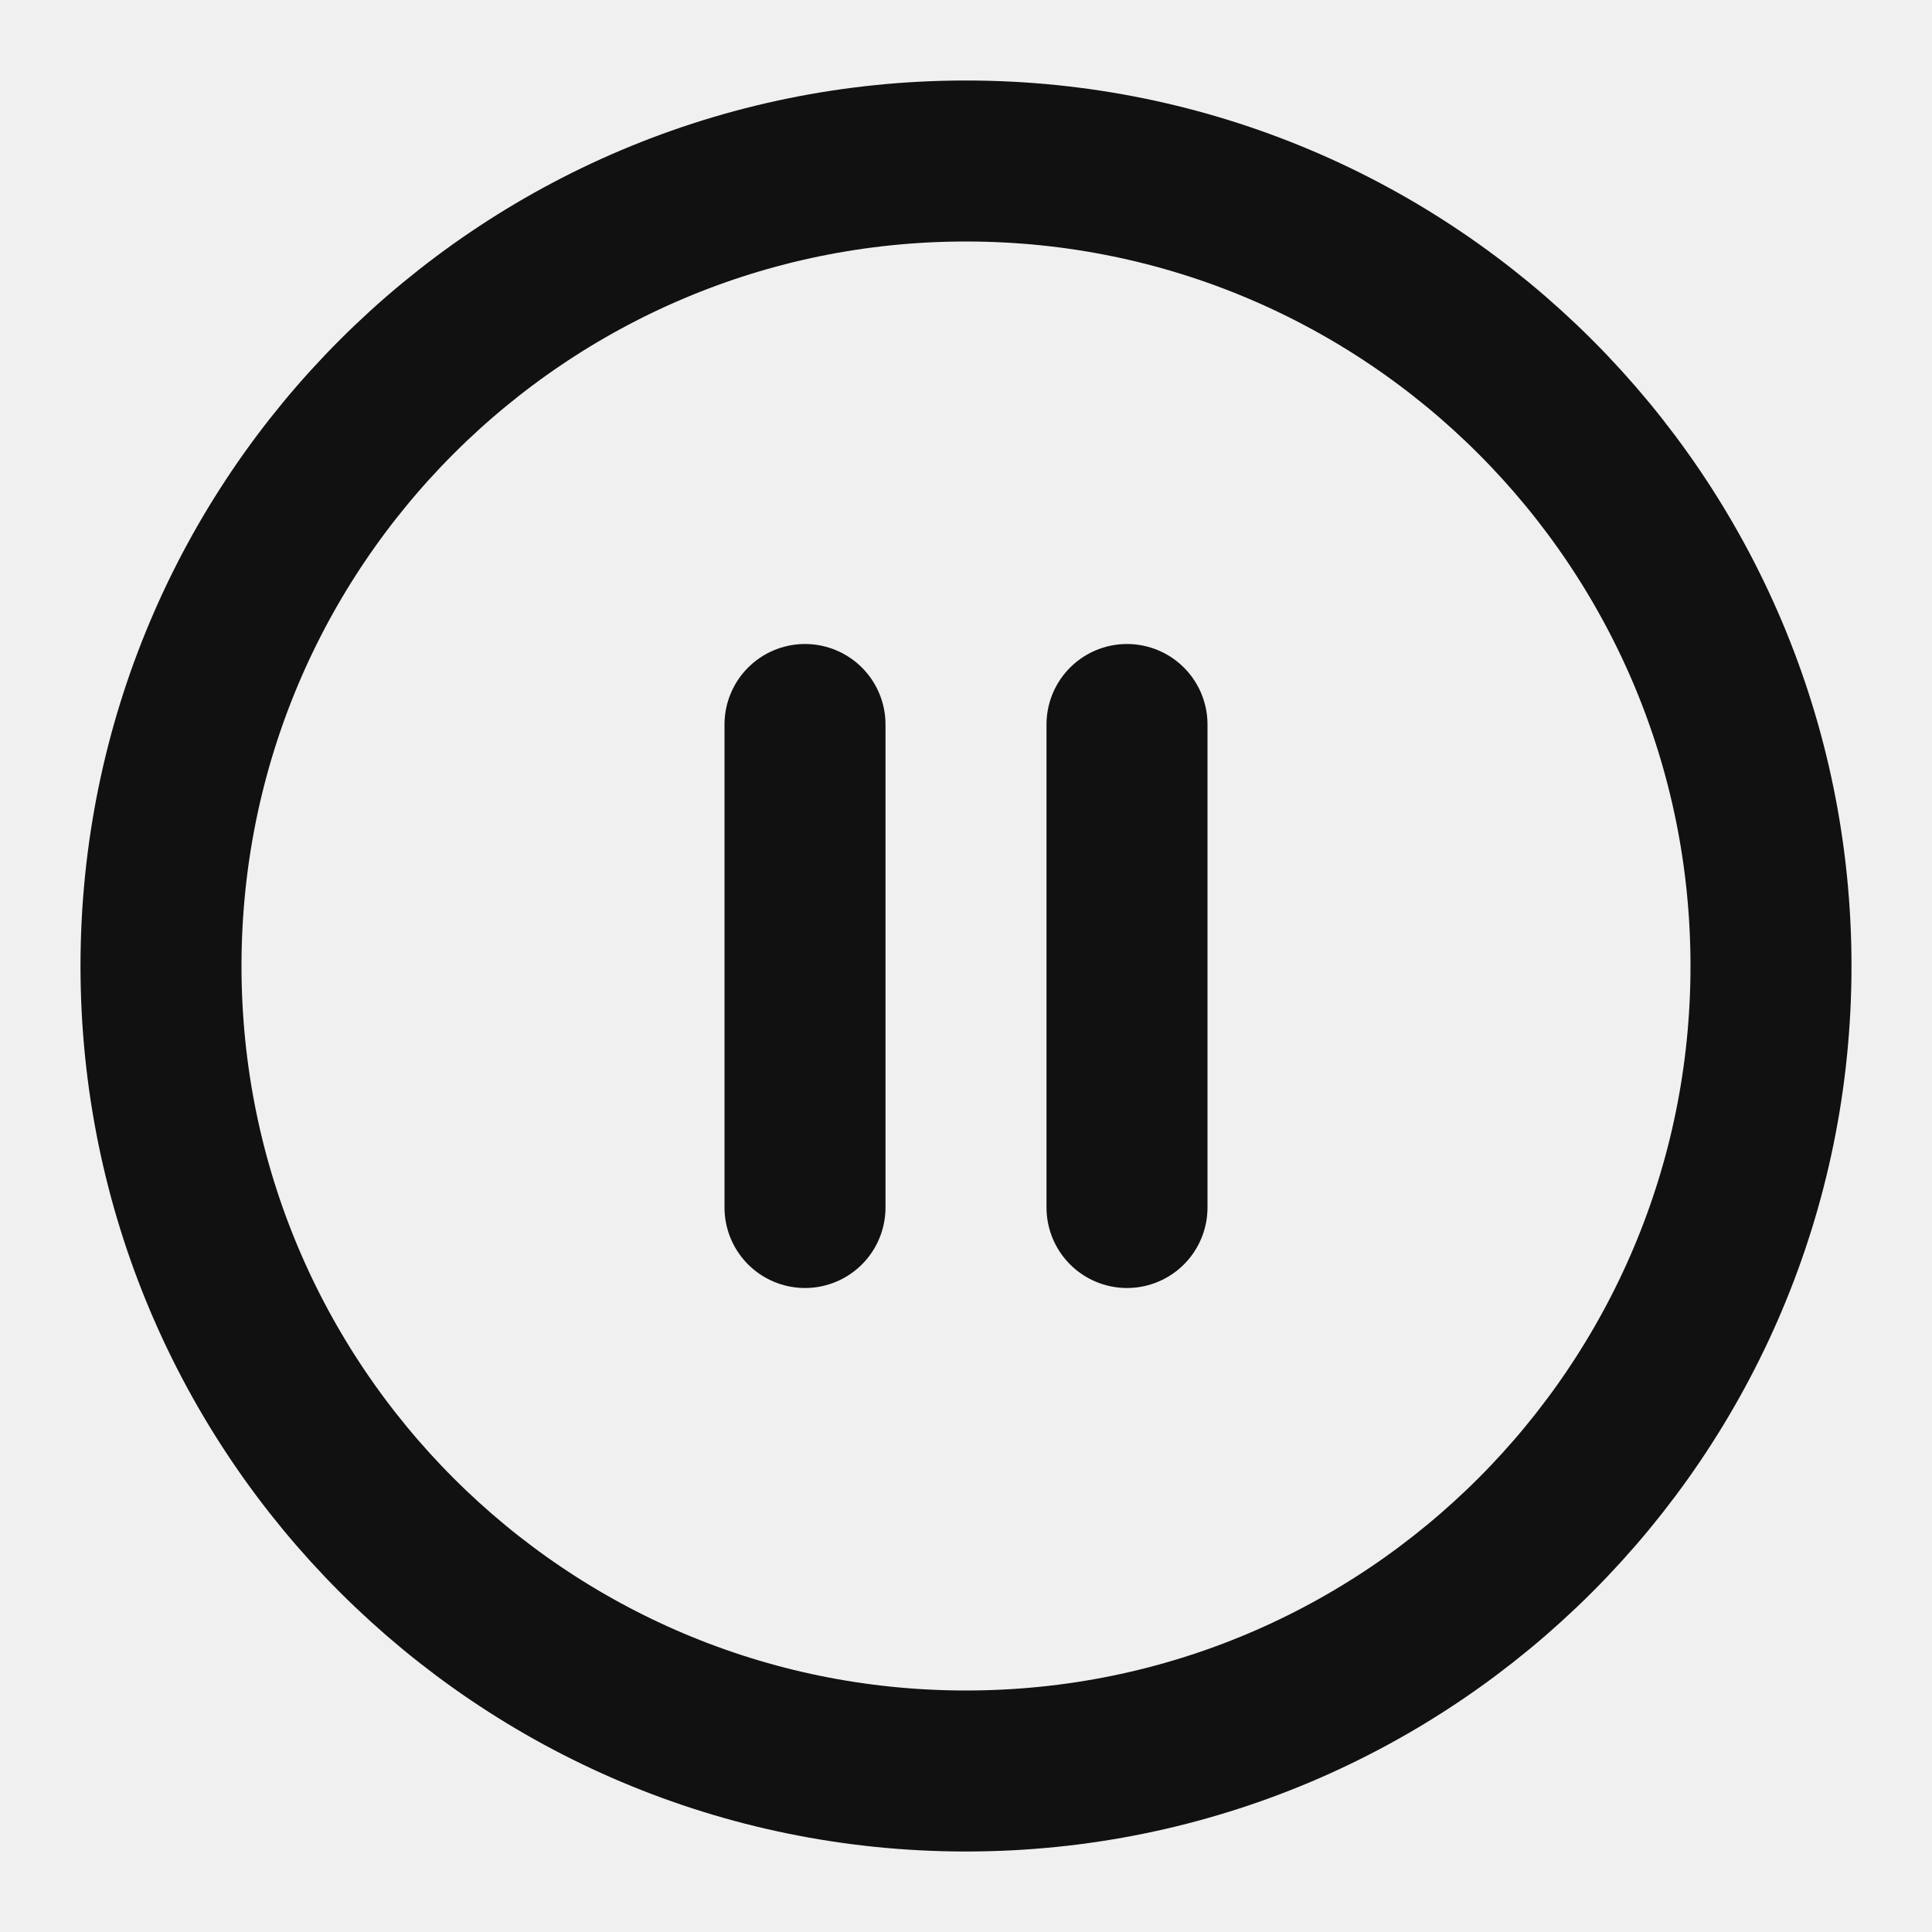
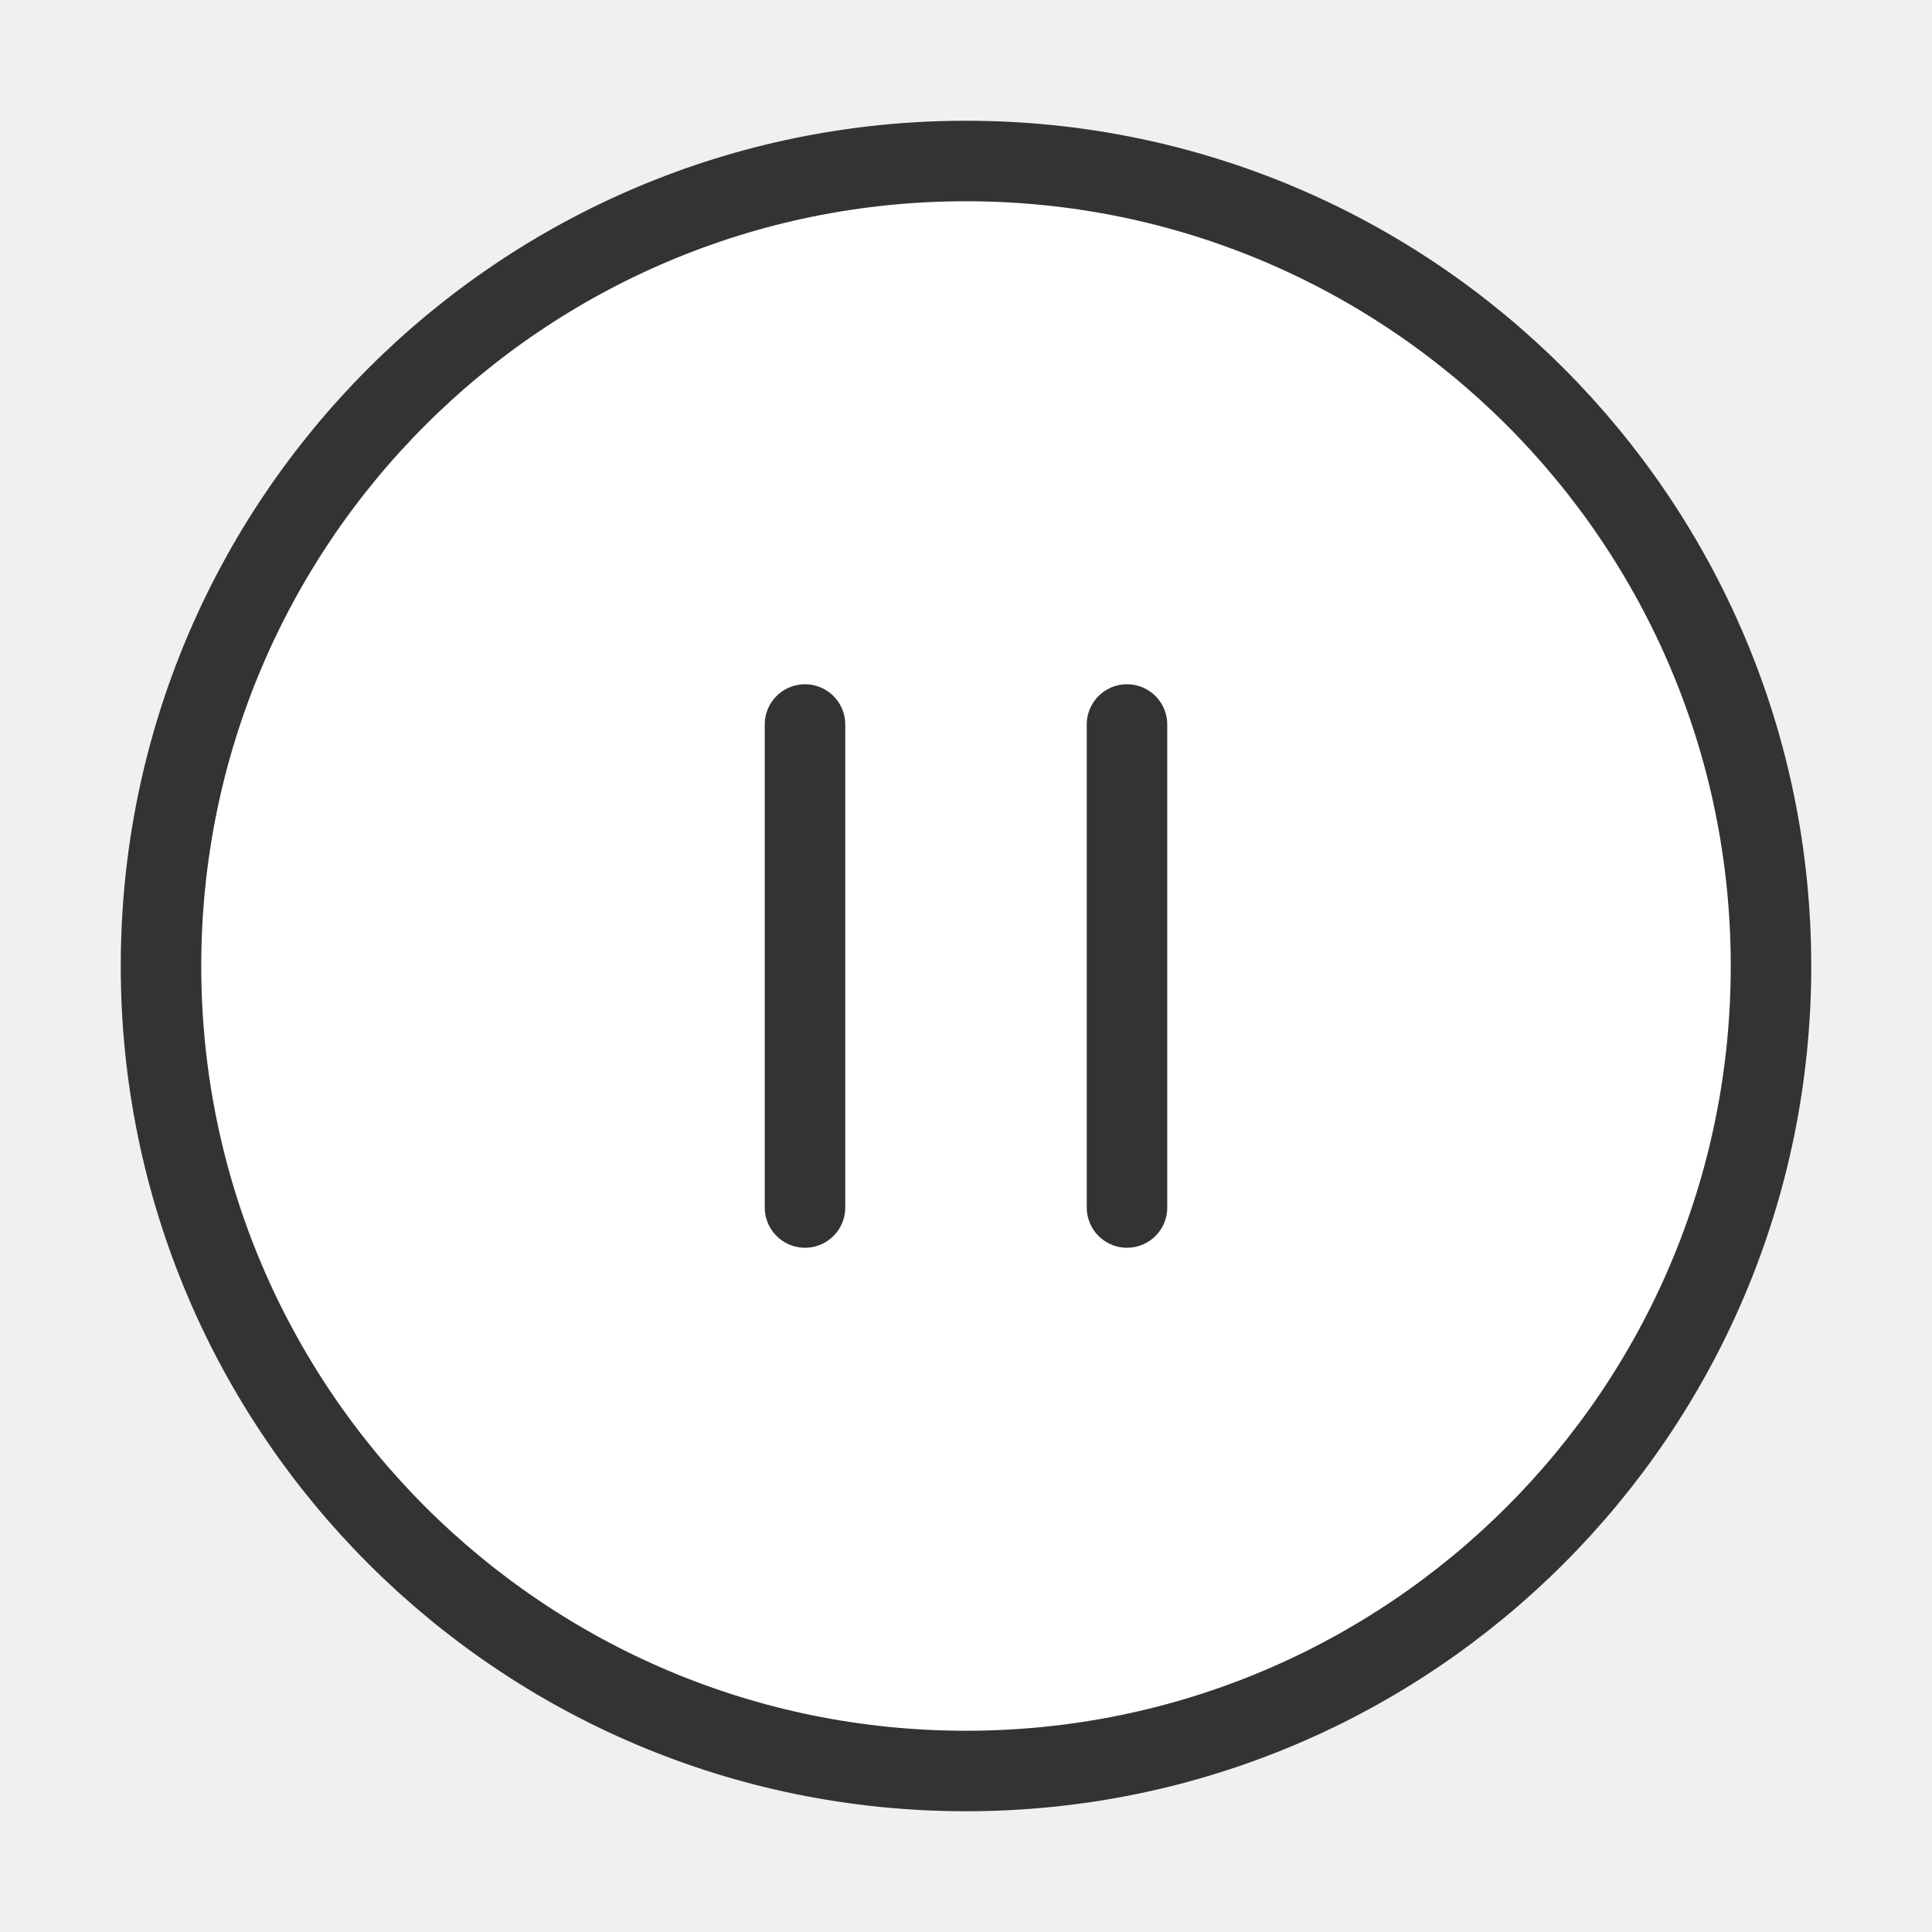
<svg xmlns="http://www.w3.org/2000/svg" width="24" height="24" viewBox="0 0 24 24" fill="none">
-   <path d="M12 22C17.523 22 22 17.523 22 12C22 6.477 17.523 2 12 2C6.477 2 2 6.477 2 12C2 17.523 6.477 22 12 22Z" stroke="#111111" stroke-width="2" stroke-linecap="round" stroke-linejoin="round" />
-   <path d="M10 15V9" stroke="#111111" stroke-width="2" stroke-linecap="round" stroke-linejoin="round" />
-   <path d="M14 15V9" stroke="#111111" stroke-width="2" stroke-linecap="round" stroke-linejoin="round" />
+   <path d="M12 22C17.523 22 22 17.523 22 12C22 6.477 17.523 2 12 2C6.477 2 2 6.477 2 12C2 17.523 6.477 22 12 22Z" fill="#fff" stroke="#333" stroke-width="1" stroke-linecap="round" stroke-linejoin="round" />
+   <path d="M10 15V9" stroke="#333" stroke-width="1" stroke-linecap="round" stroke-linejoin="round" />
+   <path d="M14 15V9" stroke="#333" stroke-width="1" stroke-linecap="round" stroke-linejoin="round" />
</svg>
